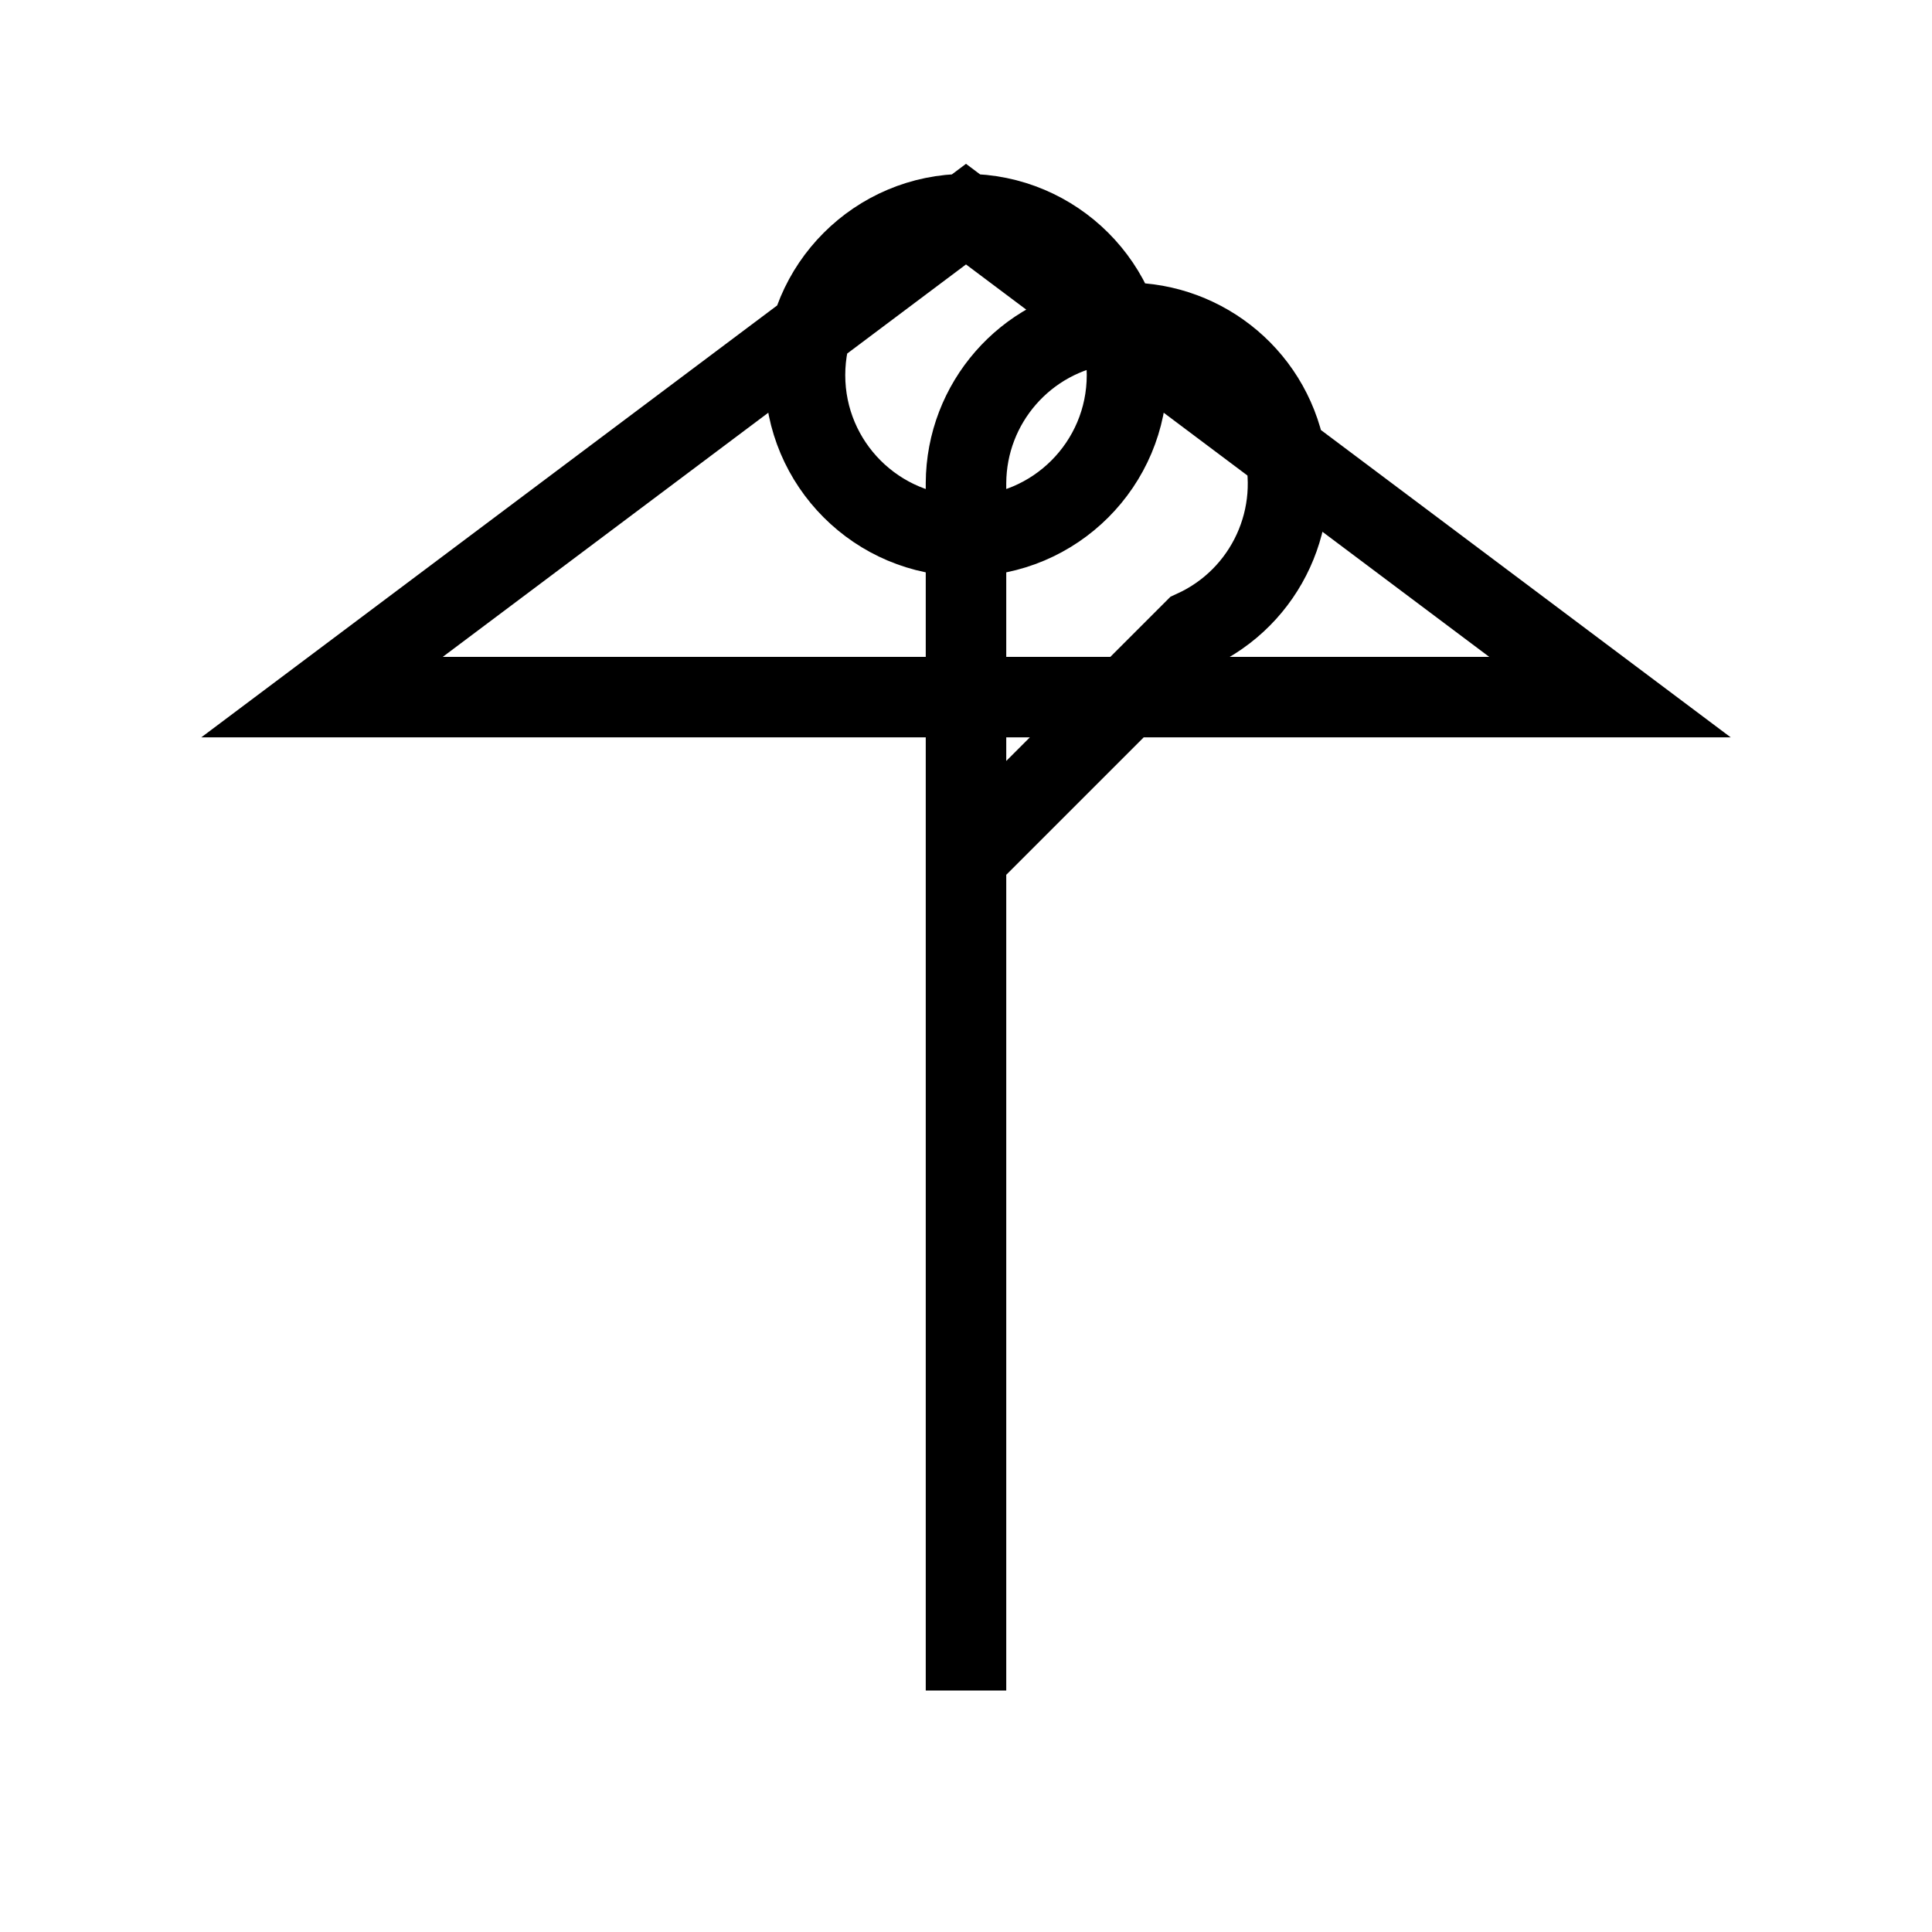
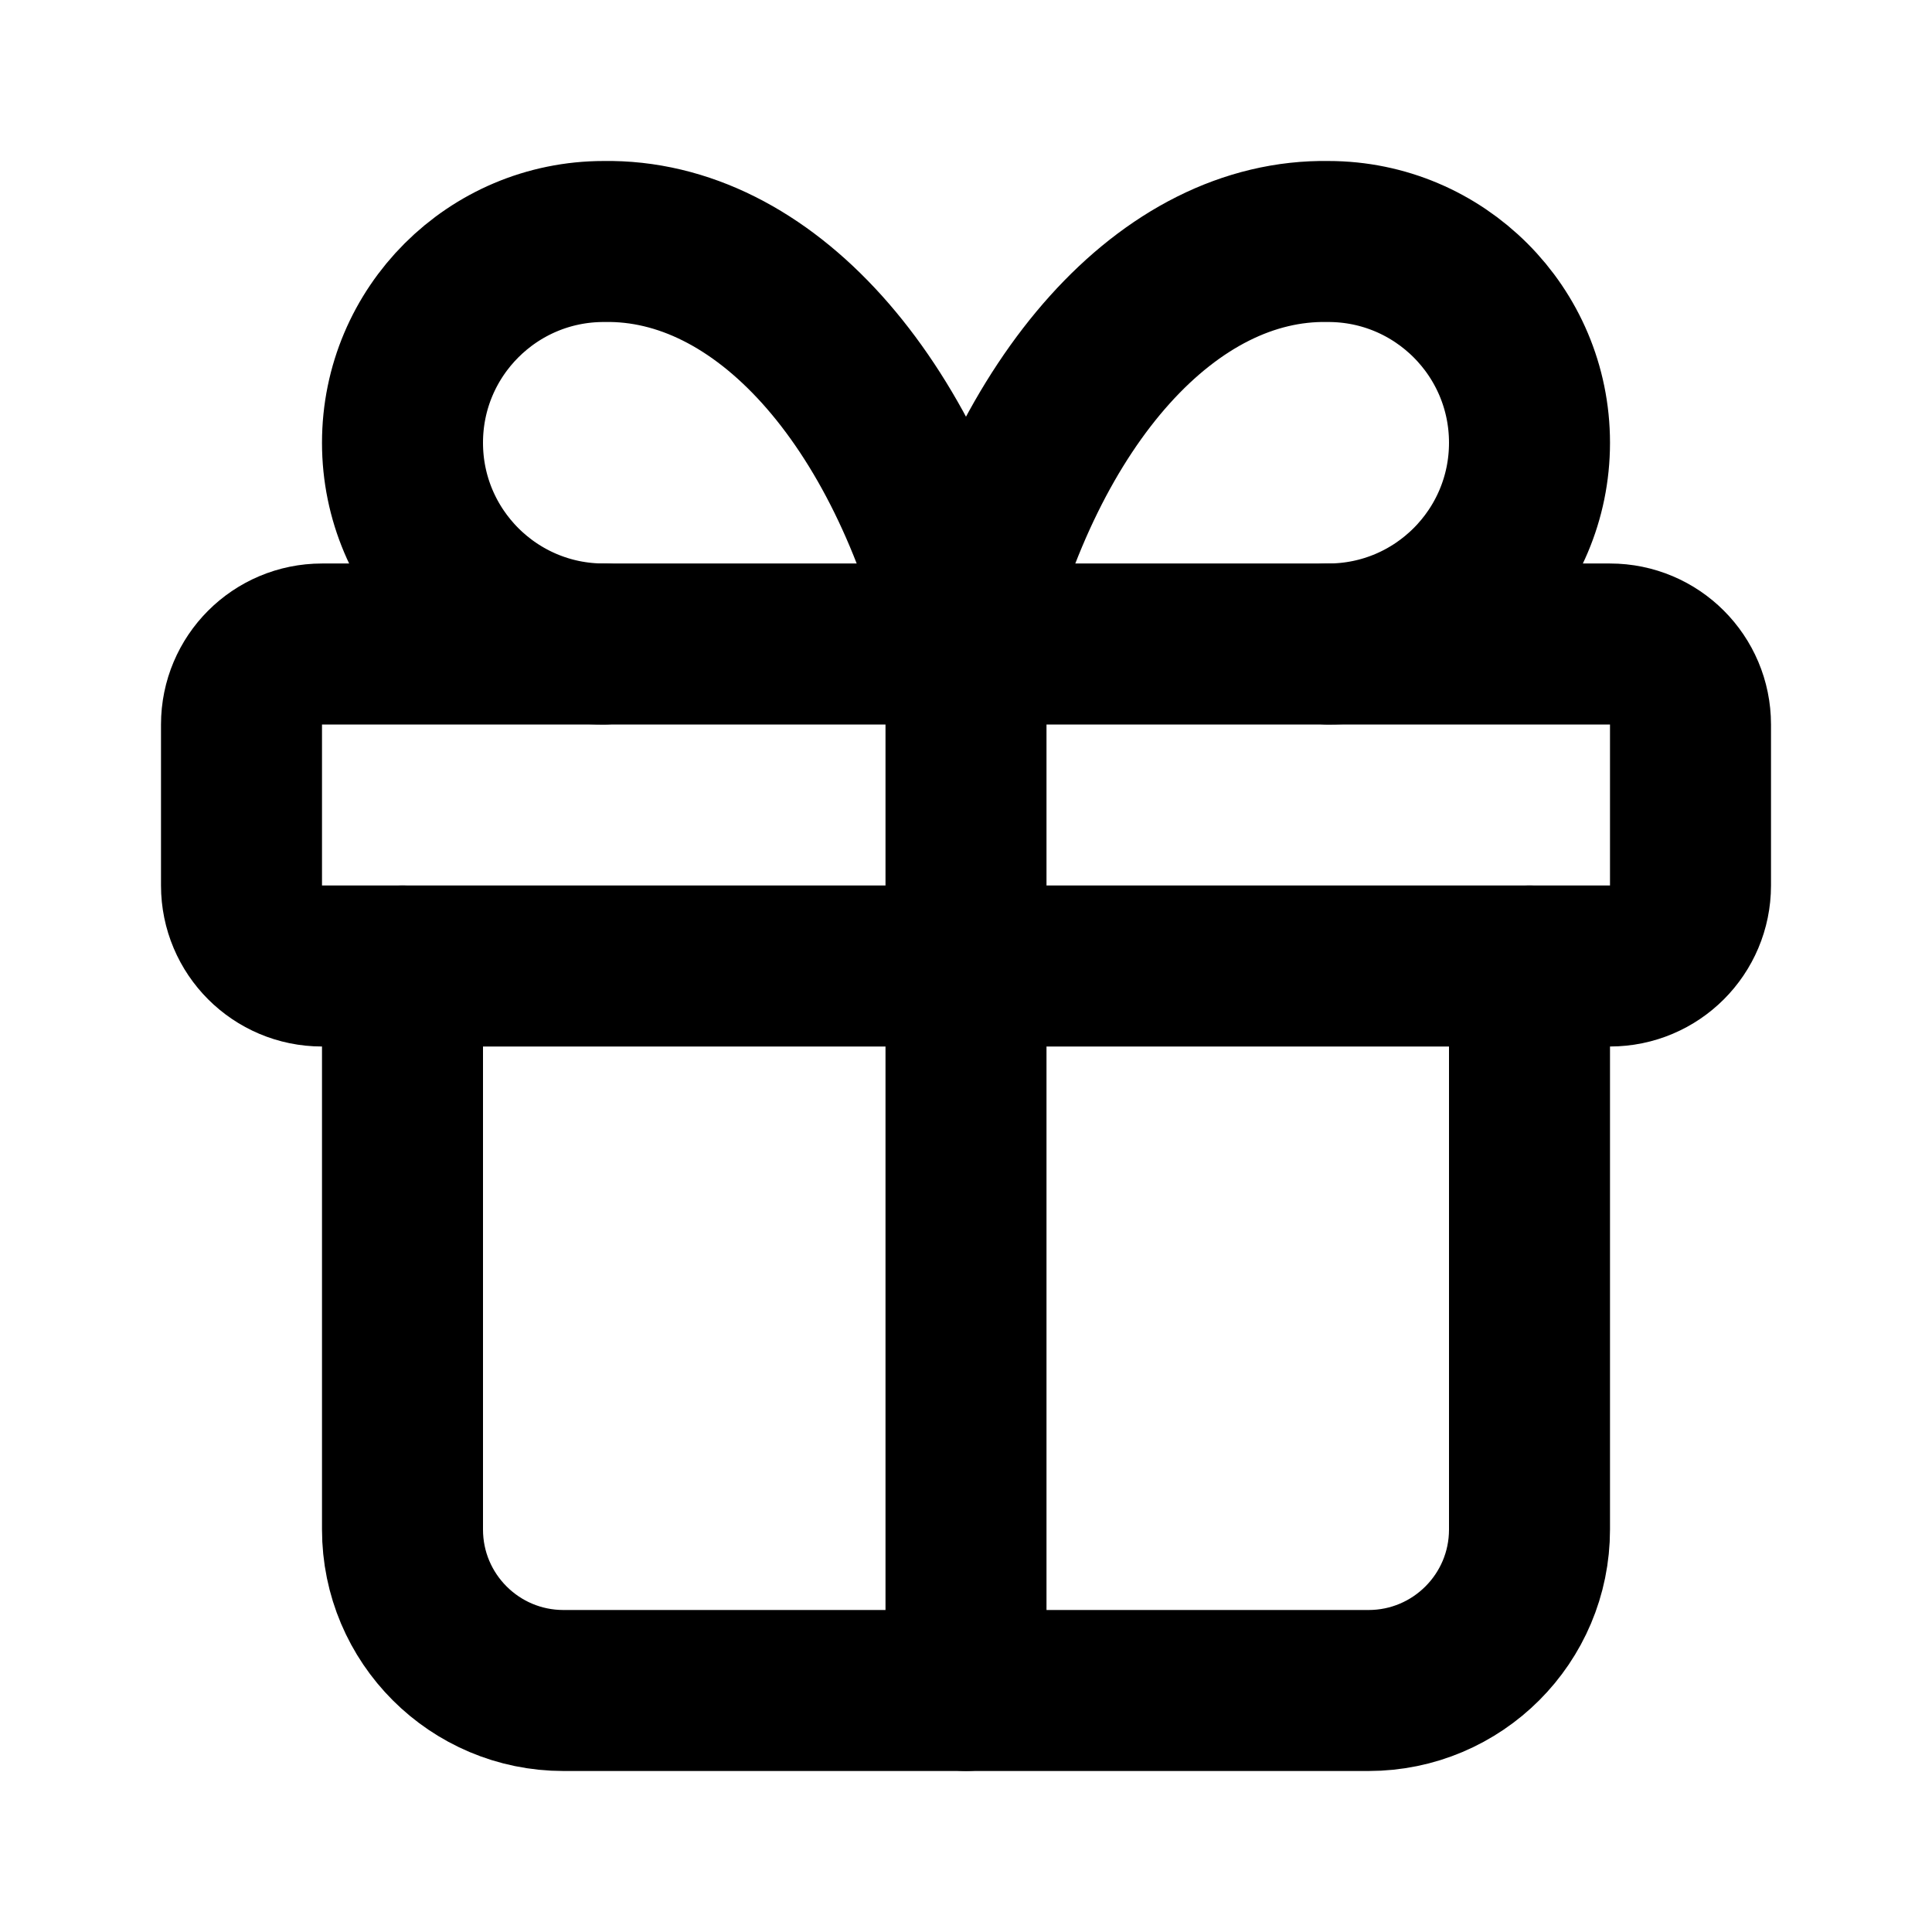
- <svg xmlns="http://www.w3.org/2000/svg" fill="none" viewBox="0 0 24 24" stroke="currentColor">
-   <path strokeLinecap="round" strokeLinejoin="round" strokeWidth="2" d="M12 8v13m0-13V6a2 2 0 112.83 1.83l-2.83 2.83m0-8a2 2 0 100 4 2 2 0 000-4zm0 0l-8 6h16l-8-6z" />
+ <svg xmlns="http://www.w3.org/2000/svg" width="24" height="24" viewBox="0 0 24 24" fill="none" stroke="currentColor" stroke-width="2" stroke-linecap="round" stroke-linejoin="round" class="lucide lucide-gift-icon lucide-gift">
+   <rect x="3" y="8" width="18" height="4" rx="1" />
+   <path d="M12 8v13" />
+   <path d="M19 12v7a2 2 0 0 1-2 2H7a2 2 0 0 1-2-2v-7" />
+   <path d="M7.5 8a2.5 2.5 0 0 1 0-5A4.8 8 0 0 1 12 8a4.8 8 0 0 1 4.5-5 2.5 2.5 0 0 1 0 5" />
</svg>
